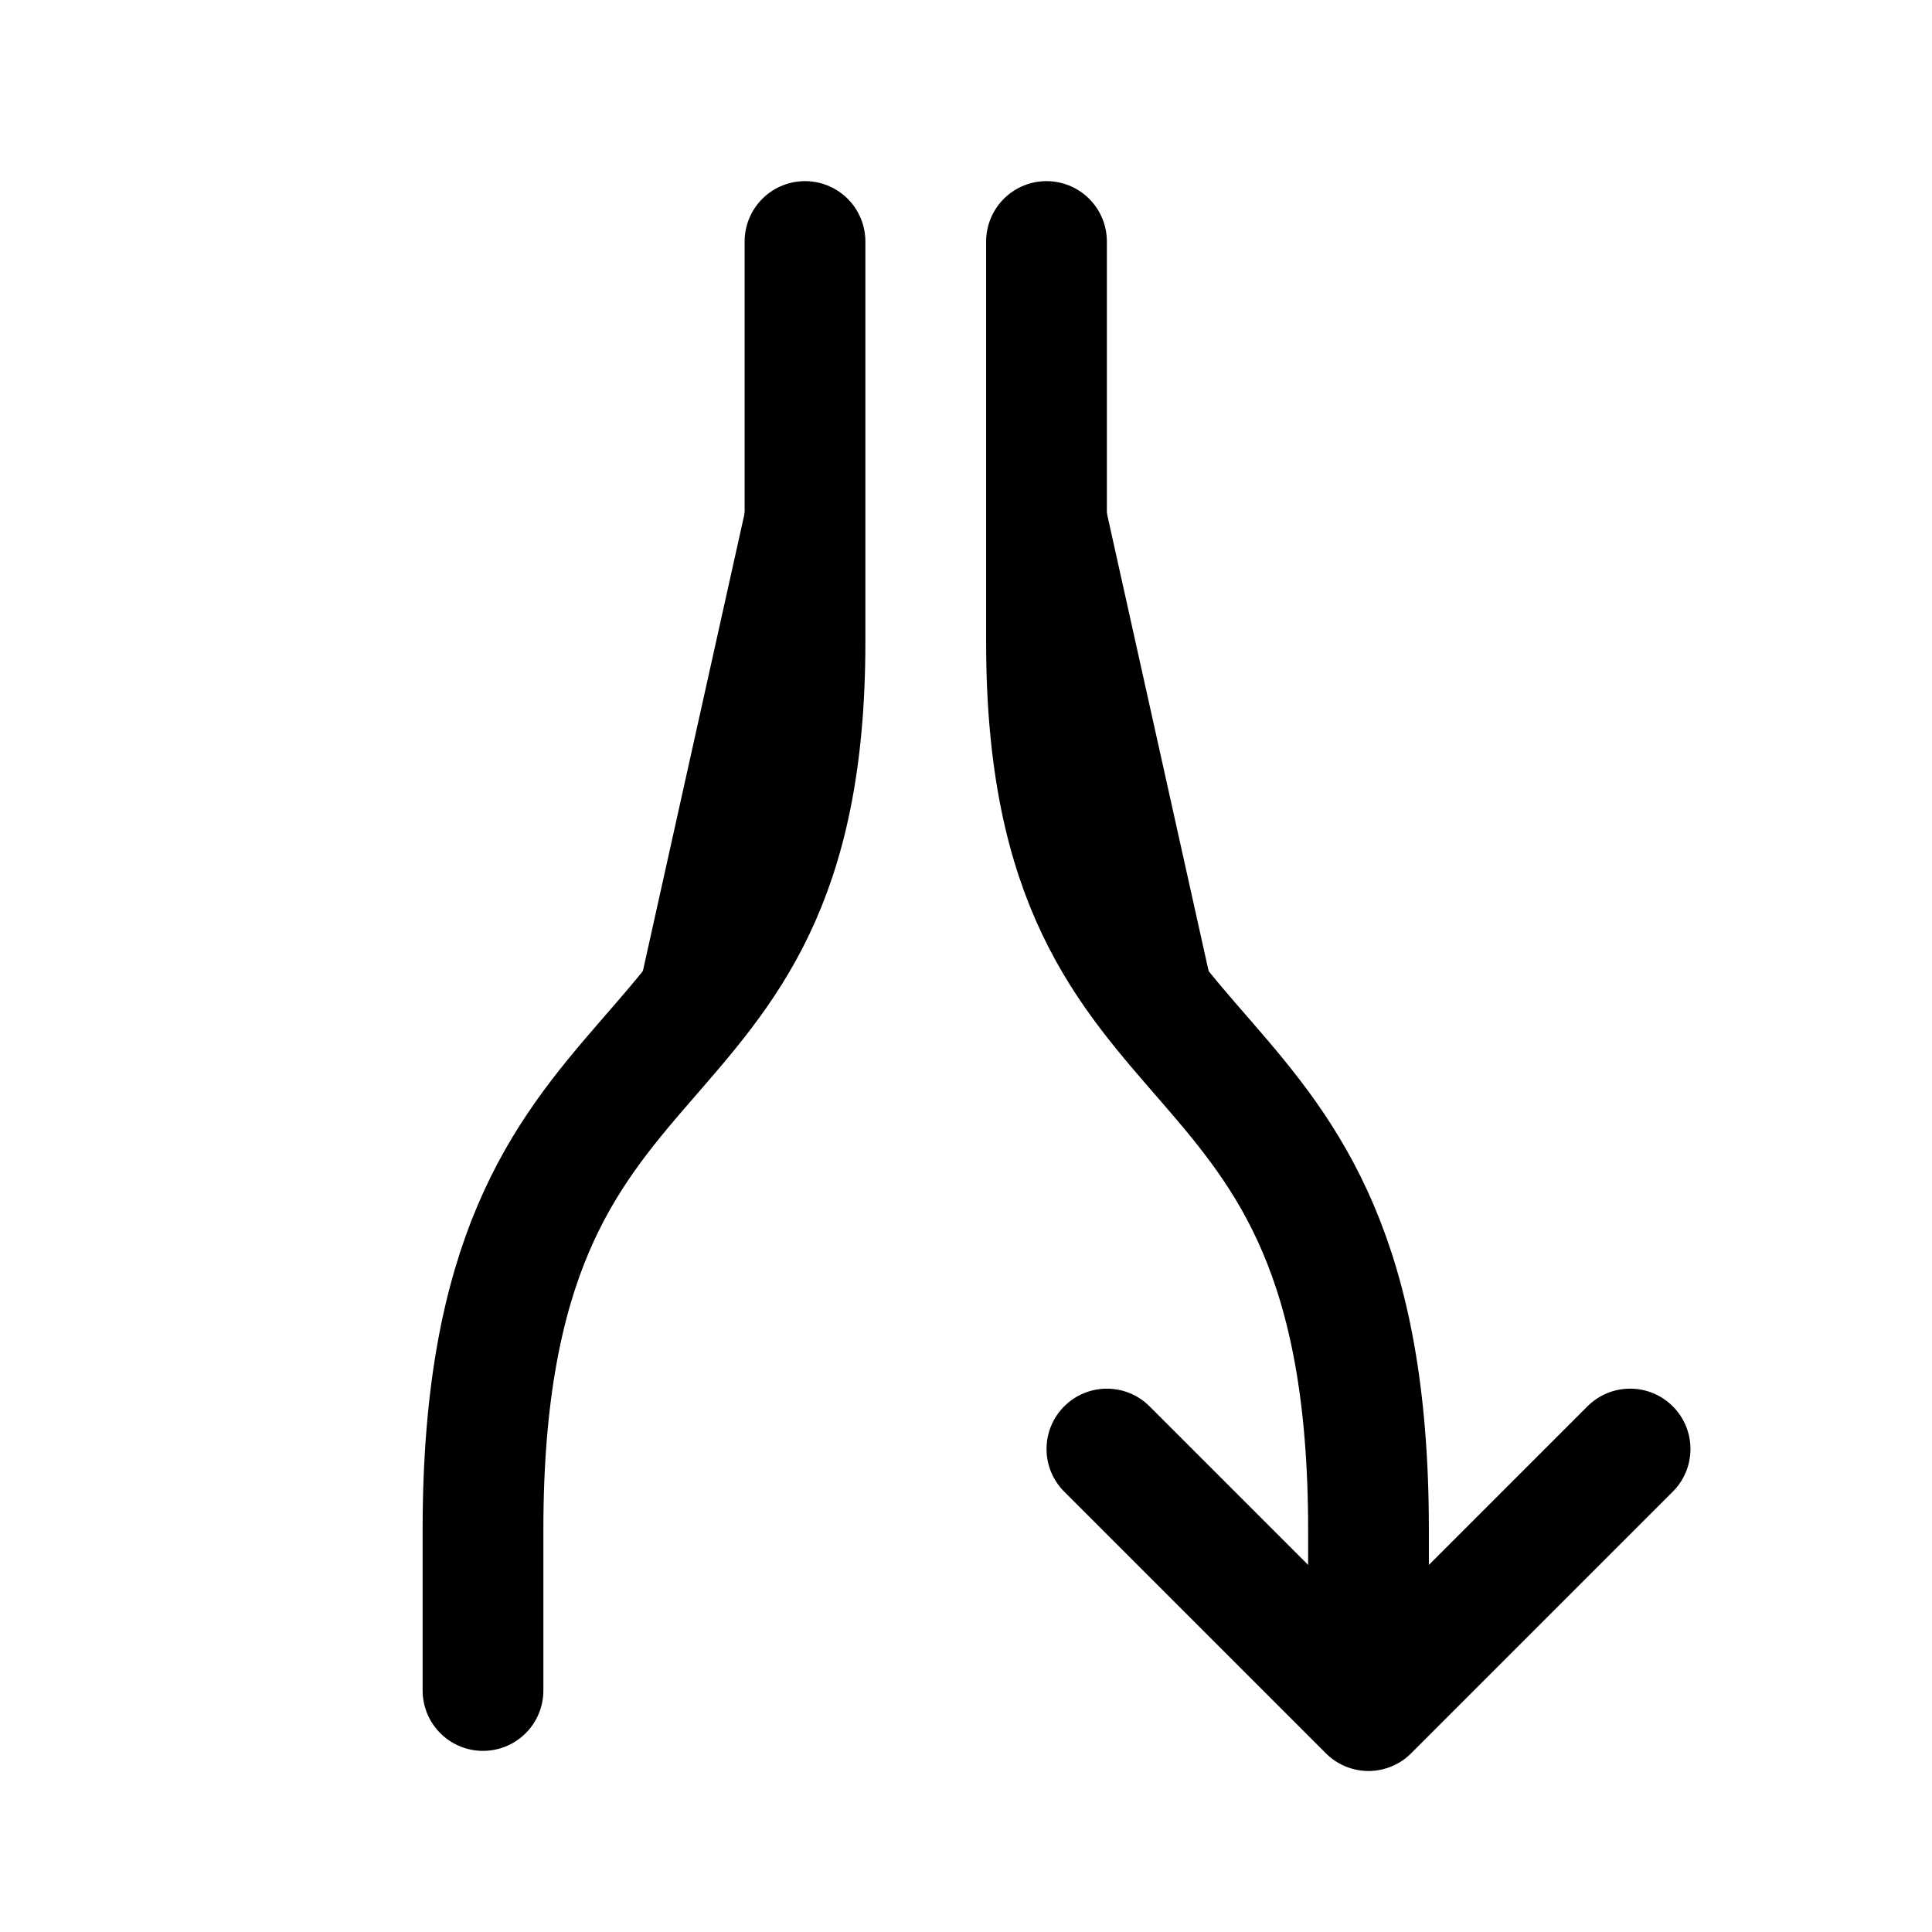
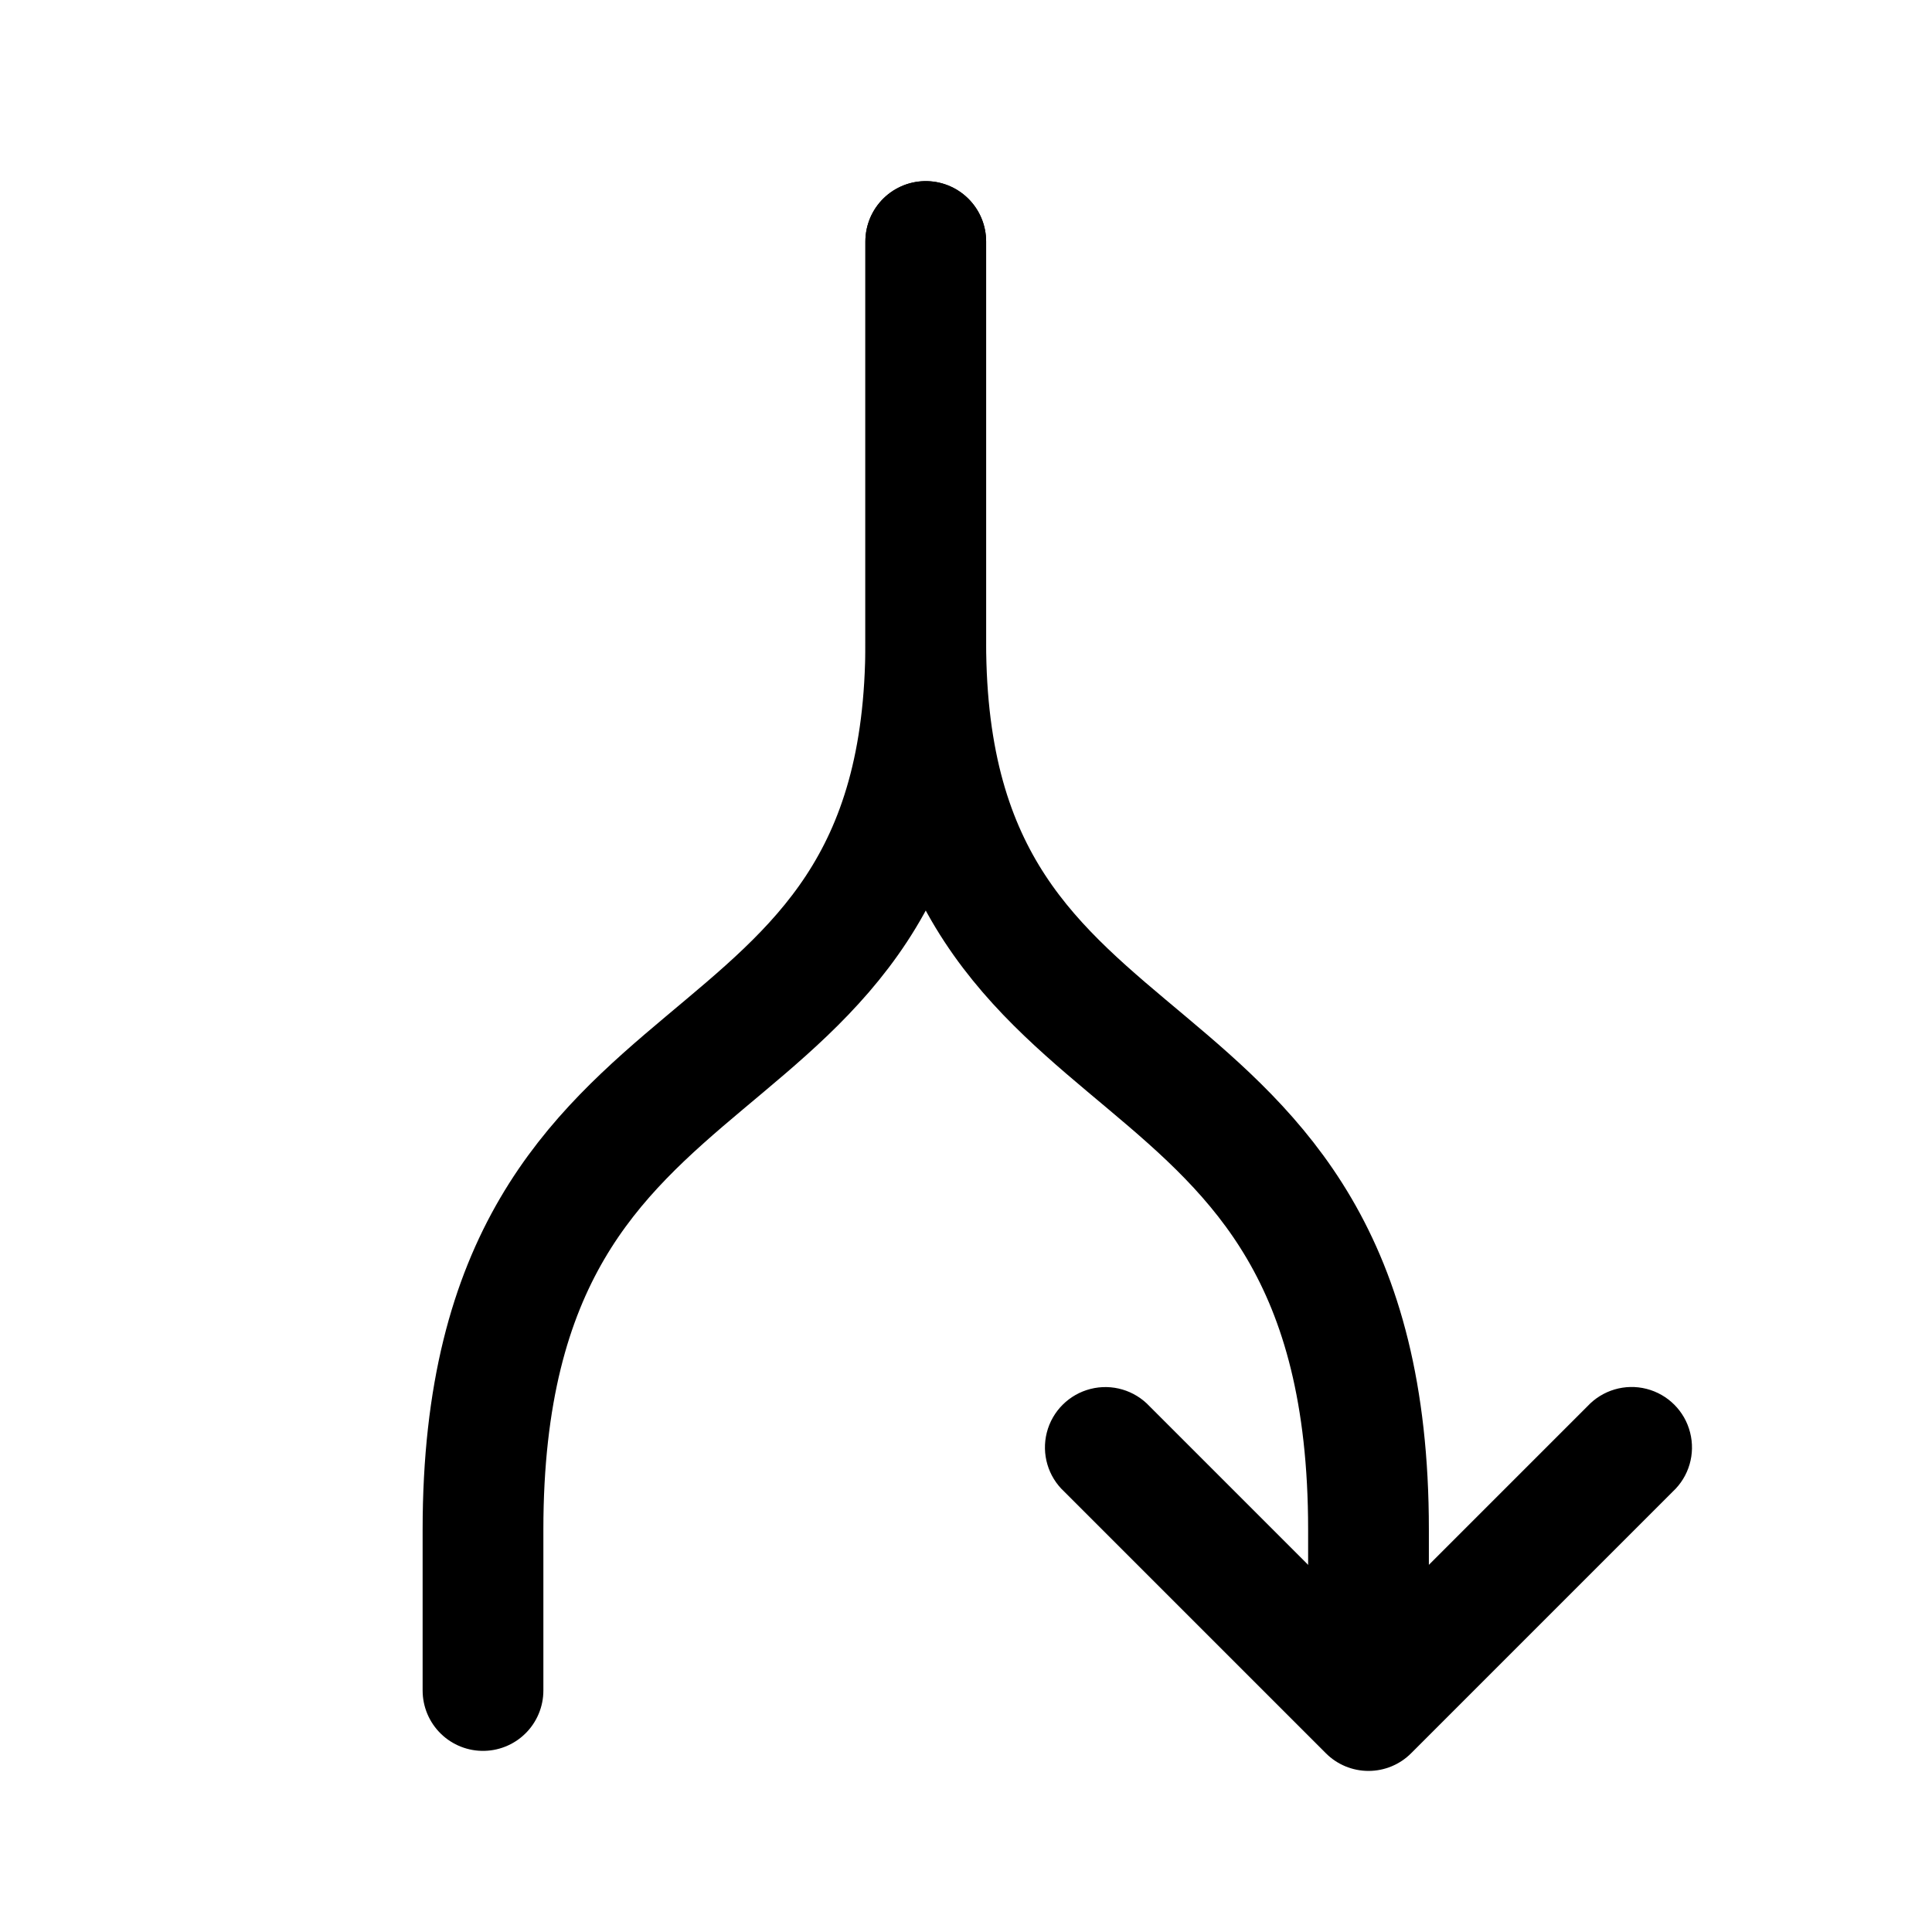
- <svg xmlns="http://www.w3.org/2000/svg" width="24" height="24" viewBox="0 0 24 24">
-   <path stroke="currentColor" stroke-linecap="round" stroke-linejoin="round" stroke-width="1.5" d="M6 21v-2c0-6.783 4-5 4-11.02V3m7 18v-2c0-6.783-4-5-4-11.02V3" />
-   <path d="M17 22a.75.75 0 0 1-.53-.22l-3.25-3.25a.749.749 0 1 1 1.06-1.06L17 20.19l2.72-2.72a.749.749 0 1 1 1.06 1.06l-3.25 3.25A.75.75 0 0 1 17 22" />
+ <svg xmlns="http://www.w3.org/2000/svg" width="24px" height="24px" viewBox="0 0 24 24" version="1.1">
+   <g id="icon/24/turnaround-24" stroke="none" fill="none">
+     <path d="M6,21 L6,19.001 C6,12.217 11.5,14 11.5,7.979 L11.5,3" id="Path-8" stroke="#000000" stroke-width="1.5" stroke-linecap="round" stroke-linejoin="round" />
+     <path d="M17,21 L17,19.001 C17,12.217 11.5,14 11.5,7.979 L11.5,3" id="Path-8" stroke="#000000" stroke-width="1.5" stroke-linecap="round" stroke-linejoin="round" />
+     <path d="M17,21.999 C16.801,21.999 16.61,21.92 16.47,21.779 L13.22,18.529 C13.019,18.343 12.936,18.061 13.004,17.795 C13.072,17.529 13.28,17.322 13.546,17.254 C13.812,17.186 14.093,17.269 14.28,17.469 L17,20.189 L19.72,17.469 C19.907,17.268 20.189,17.185 20.454,17.253 C20.72,17.321 20.928,17.529 20.995,17.795 C21.063,18.061 20.981,18.342 20.78,18.529 L17.53,21.779 C17.39,21.92 17.199,21.999 17,21.999 Z" id="Path" fill="#000000" fill-rule="nonzero" />
+   </g>
</svg>
